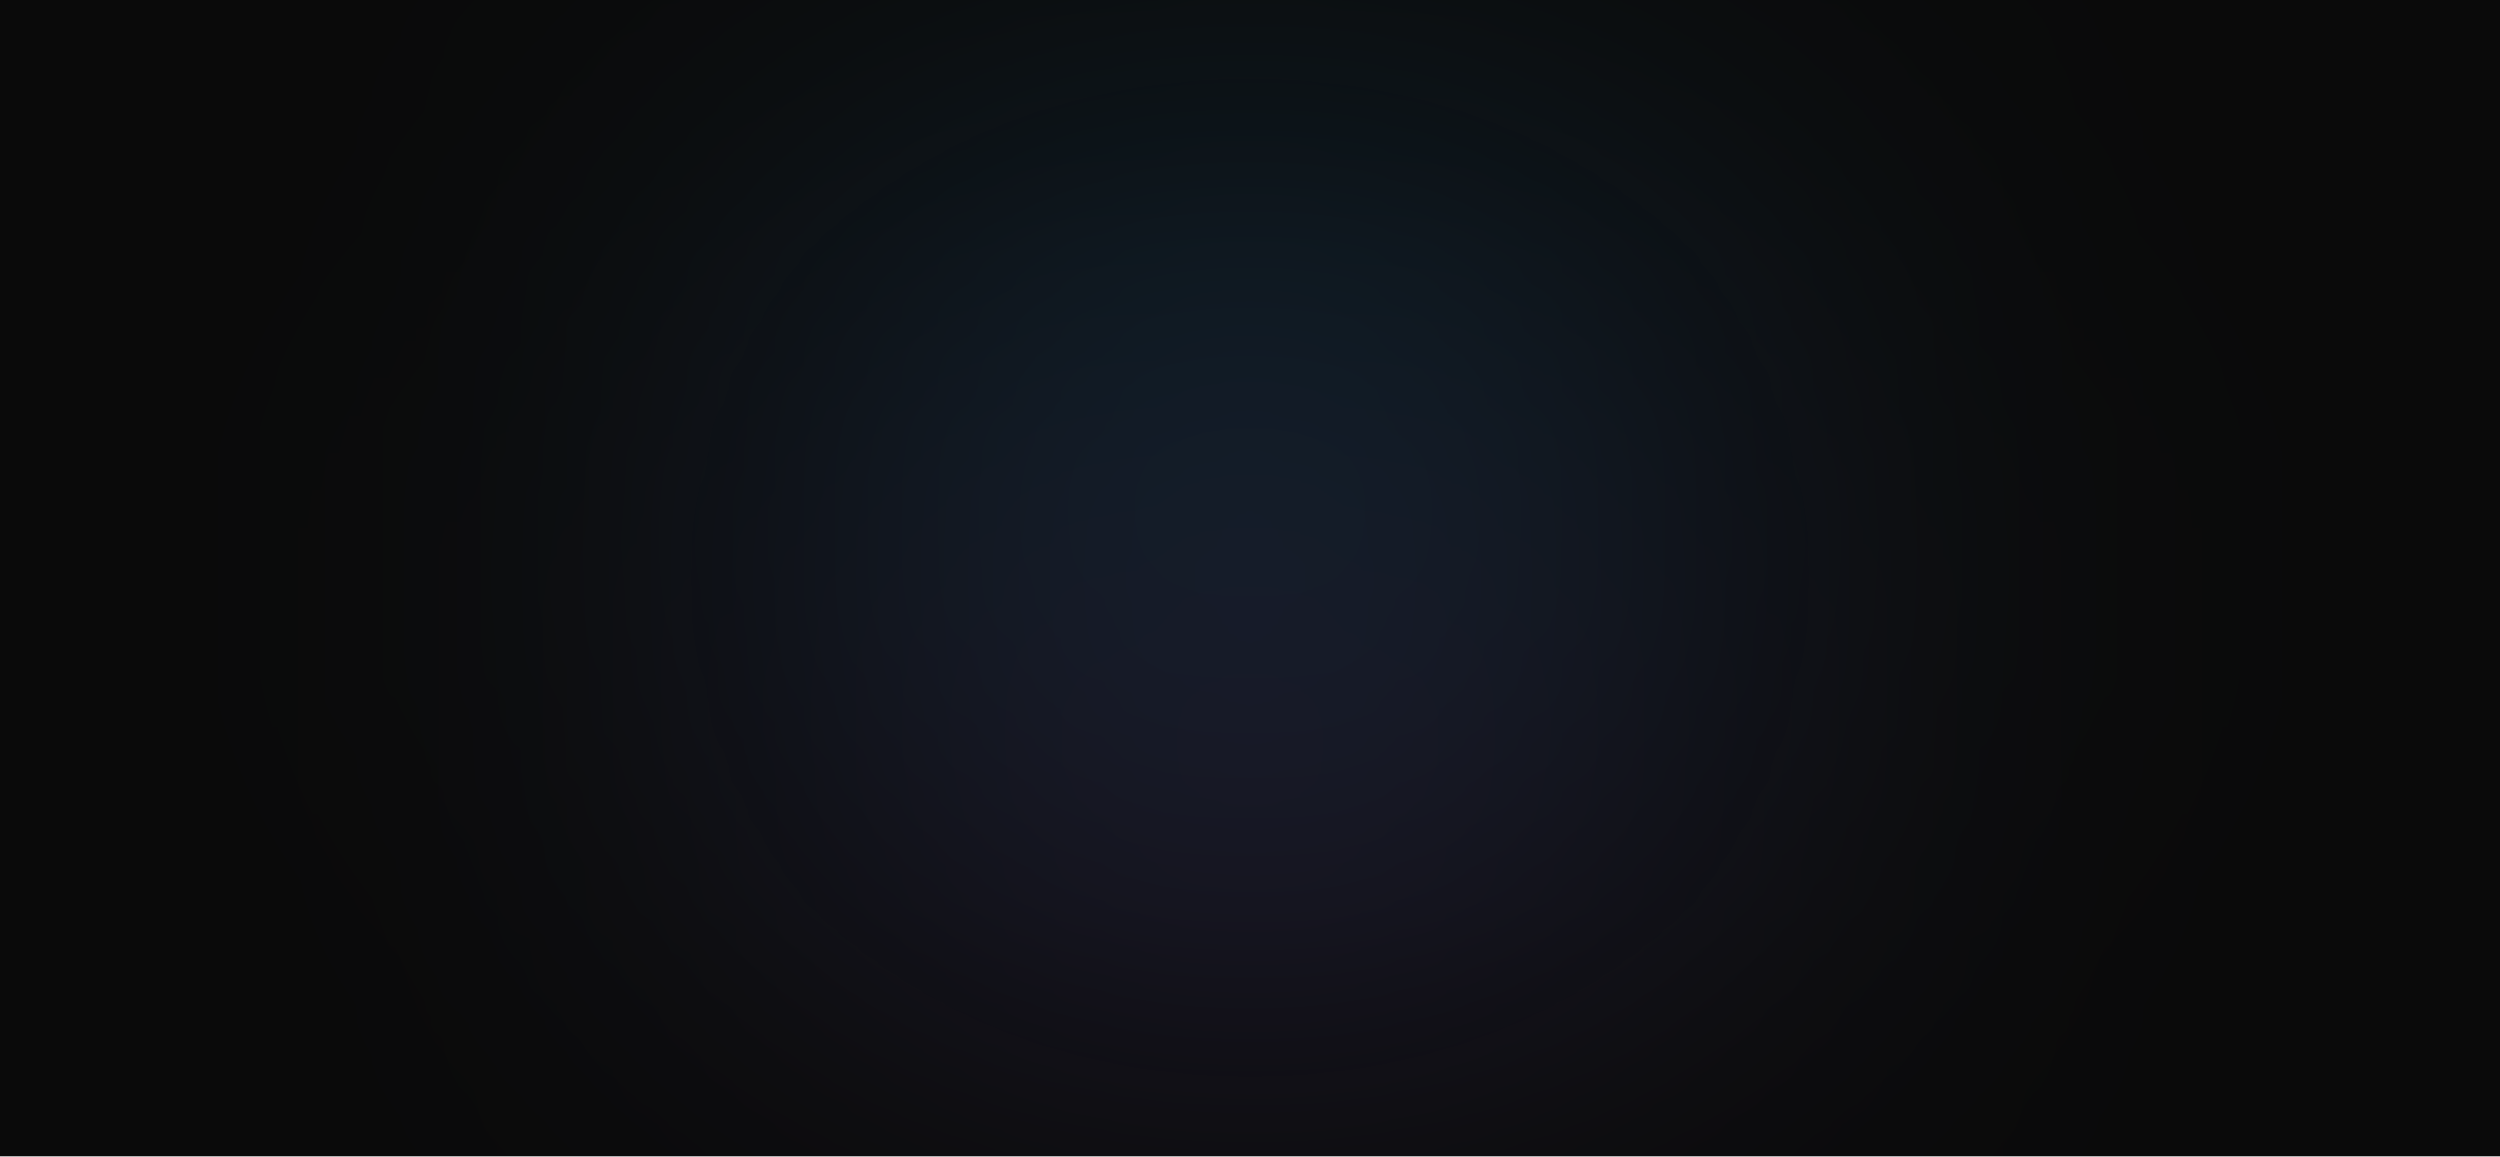
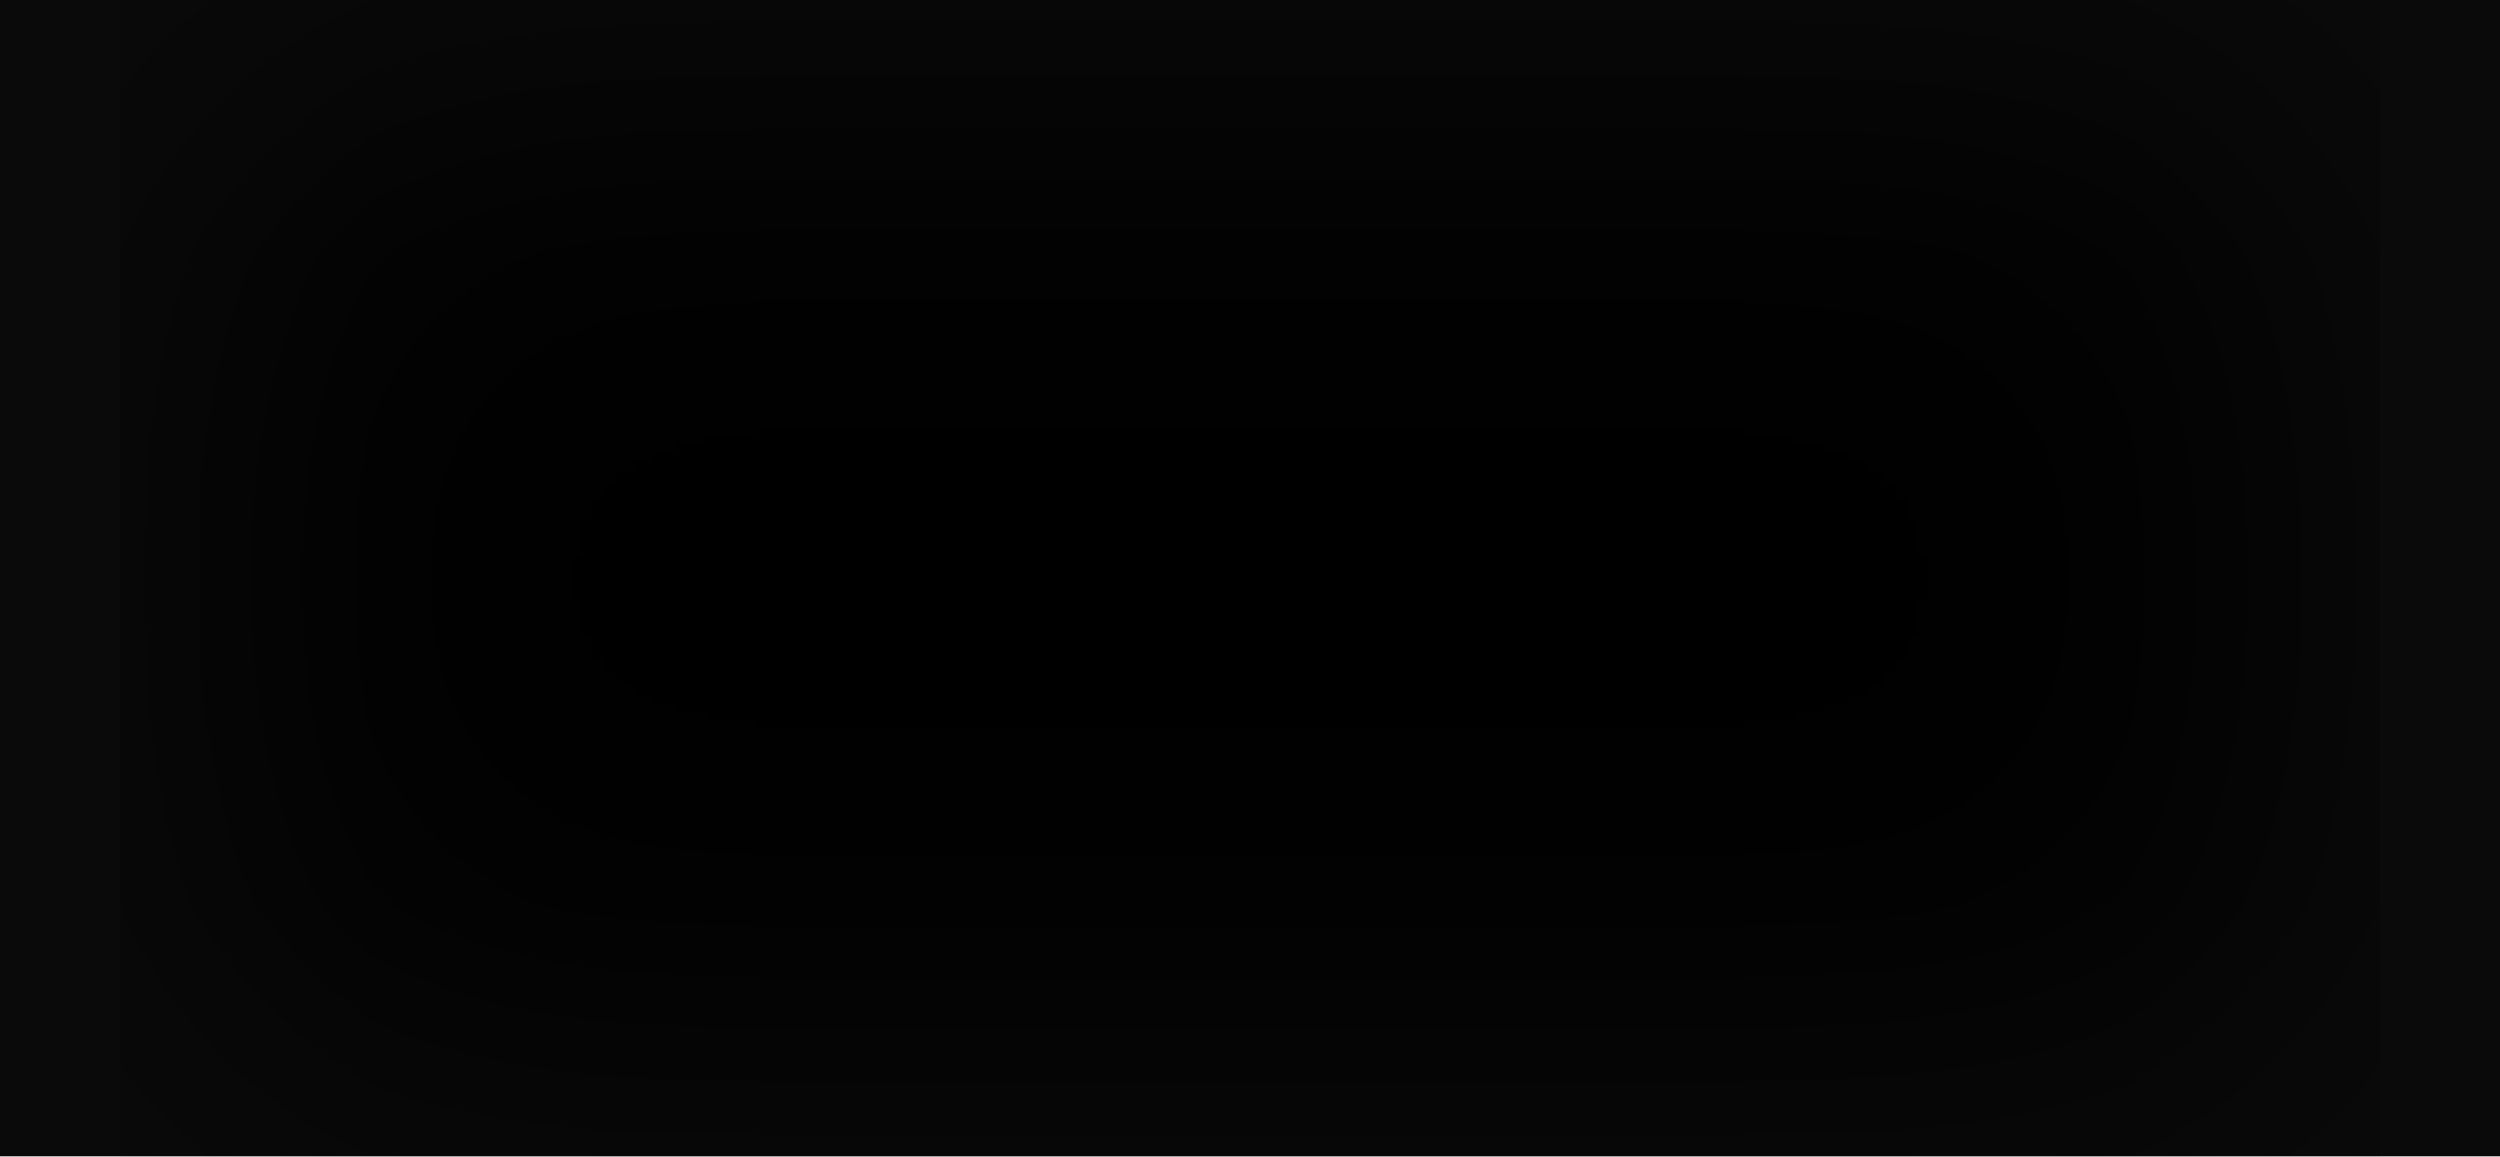
<svg xmlns="http://www.w3.org/2000/svg" width="1440" height="666" viewBox="0 0 1440 666" fill="none">
  <g clip-path="url(#clip0_56_117)">
    <rect width="1440" height="666" fill="#0A0A0A" />
    <g filter="url(#filter0_f_56_117)">
-       <ellipse cx="720" cy="332.5" rx="298" ry="297.5" fill="url(#paint0_linear_56_117)" fill-opacity="0.14" />
+       <ellipse cx="720" cy="332.5" rx="298" ry="297.5" fill="url(#paint0_linear_56_117)" fillOpacity="0.14" />
    </g>
  </g>
  <defs>
-     <filter id="filter0_f_56_117" x="69.6" y="-317.4" width="1300.8" height="1299.8" filterUnits="userSpaceOnUse" color-interpolation-filters="sRGB">
-       <feFlood flood-opacity="0" result="BackgroundImageFix" />
+     <filter id="filter0_f_56_117" x="69.6" y="-317.4" width="1300.8" height="1299.8" filterUnits="userSpaceOnUse" colorInterpolationFilters="sRGB">
+       <feFlood floodOpacity="0" result="BackgroundImageFix" />
      <feBlend mode="normal" in="SourceGraphic" in2="BackgroundImageFix" result="shape" />
      <feGaussianBlur stdDeviation="176.2" result="effect1_foregroundBlur_56_117" />
    </filter>
    <linearGradient id="paint0_linear_56_117" x1="720" y1="35" x2="720" y2="630" gradientUnits="userSpaceOnUse">
-       <stop stop-color="#00C2FF" />
-       <stop offset="1" stop-color="#C56DFF" />
+       <stop stopColor="#00C2FF" />
+       <stop offset="1" stopColor="#C56DFF" />
    </linearGradient>
    <clipPath id="clip0_56_117">
      <rect width="1440" height="666" fill="white" />
    </clipPath>
  </defs>
</svg>
